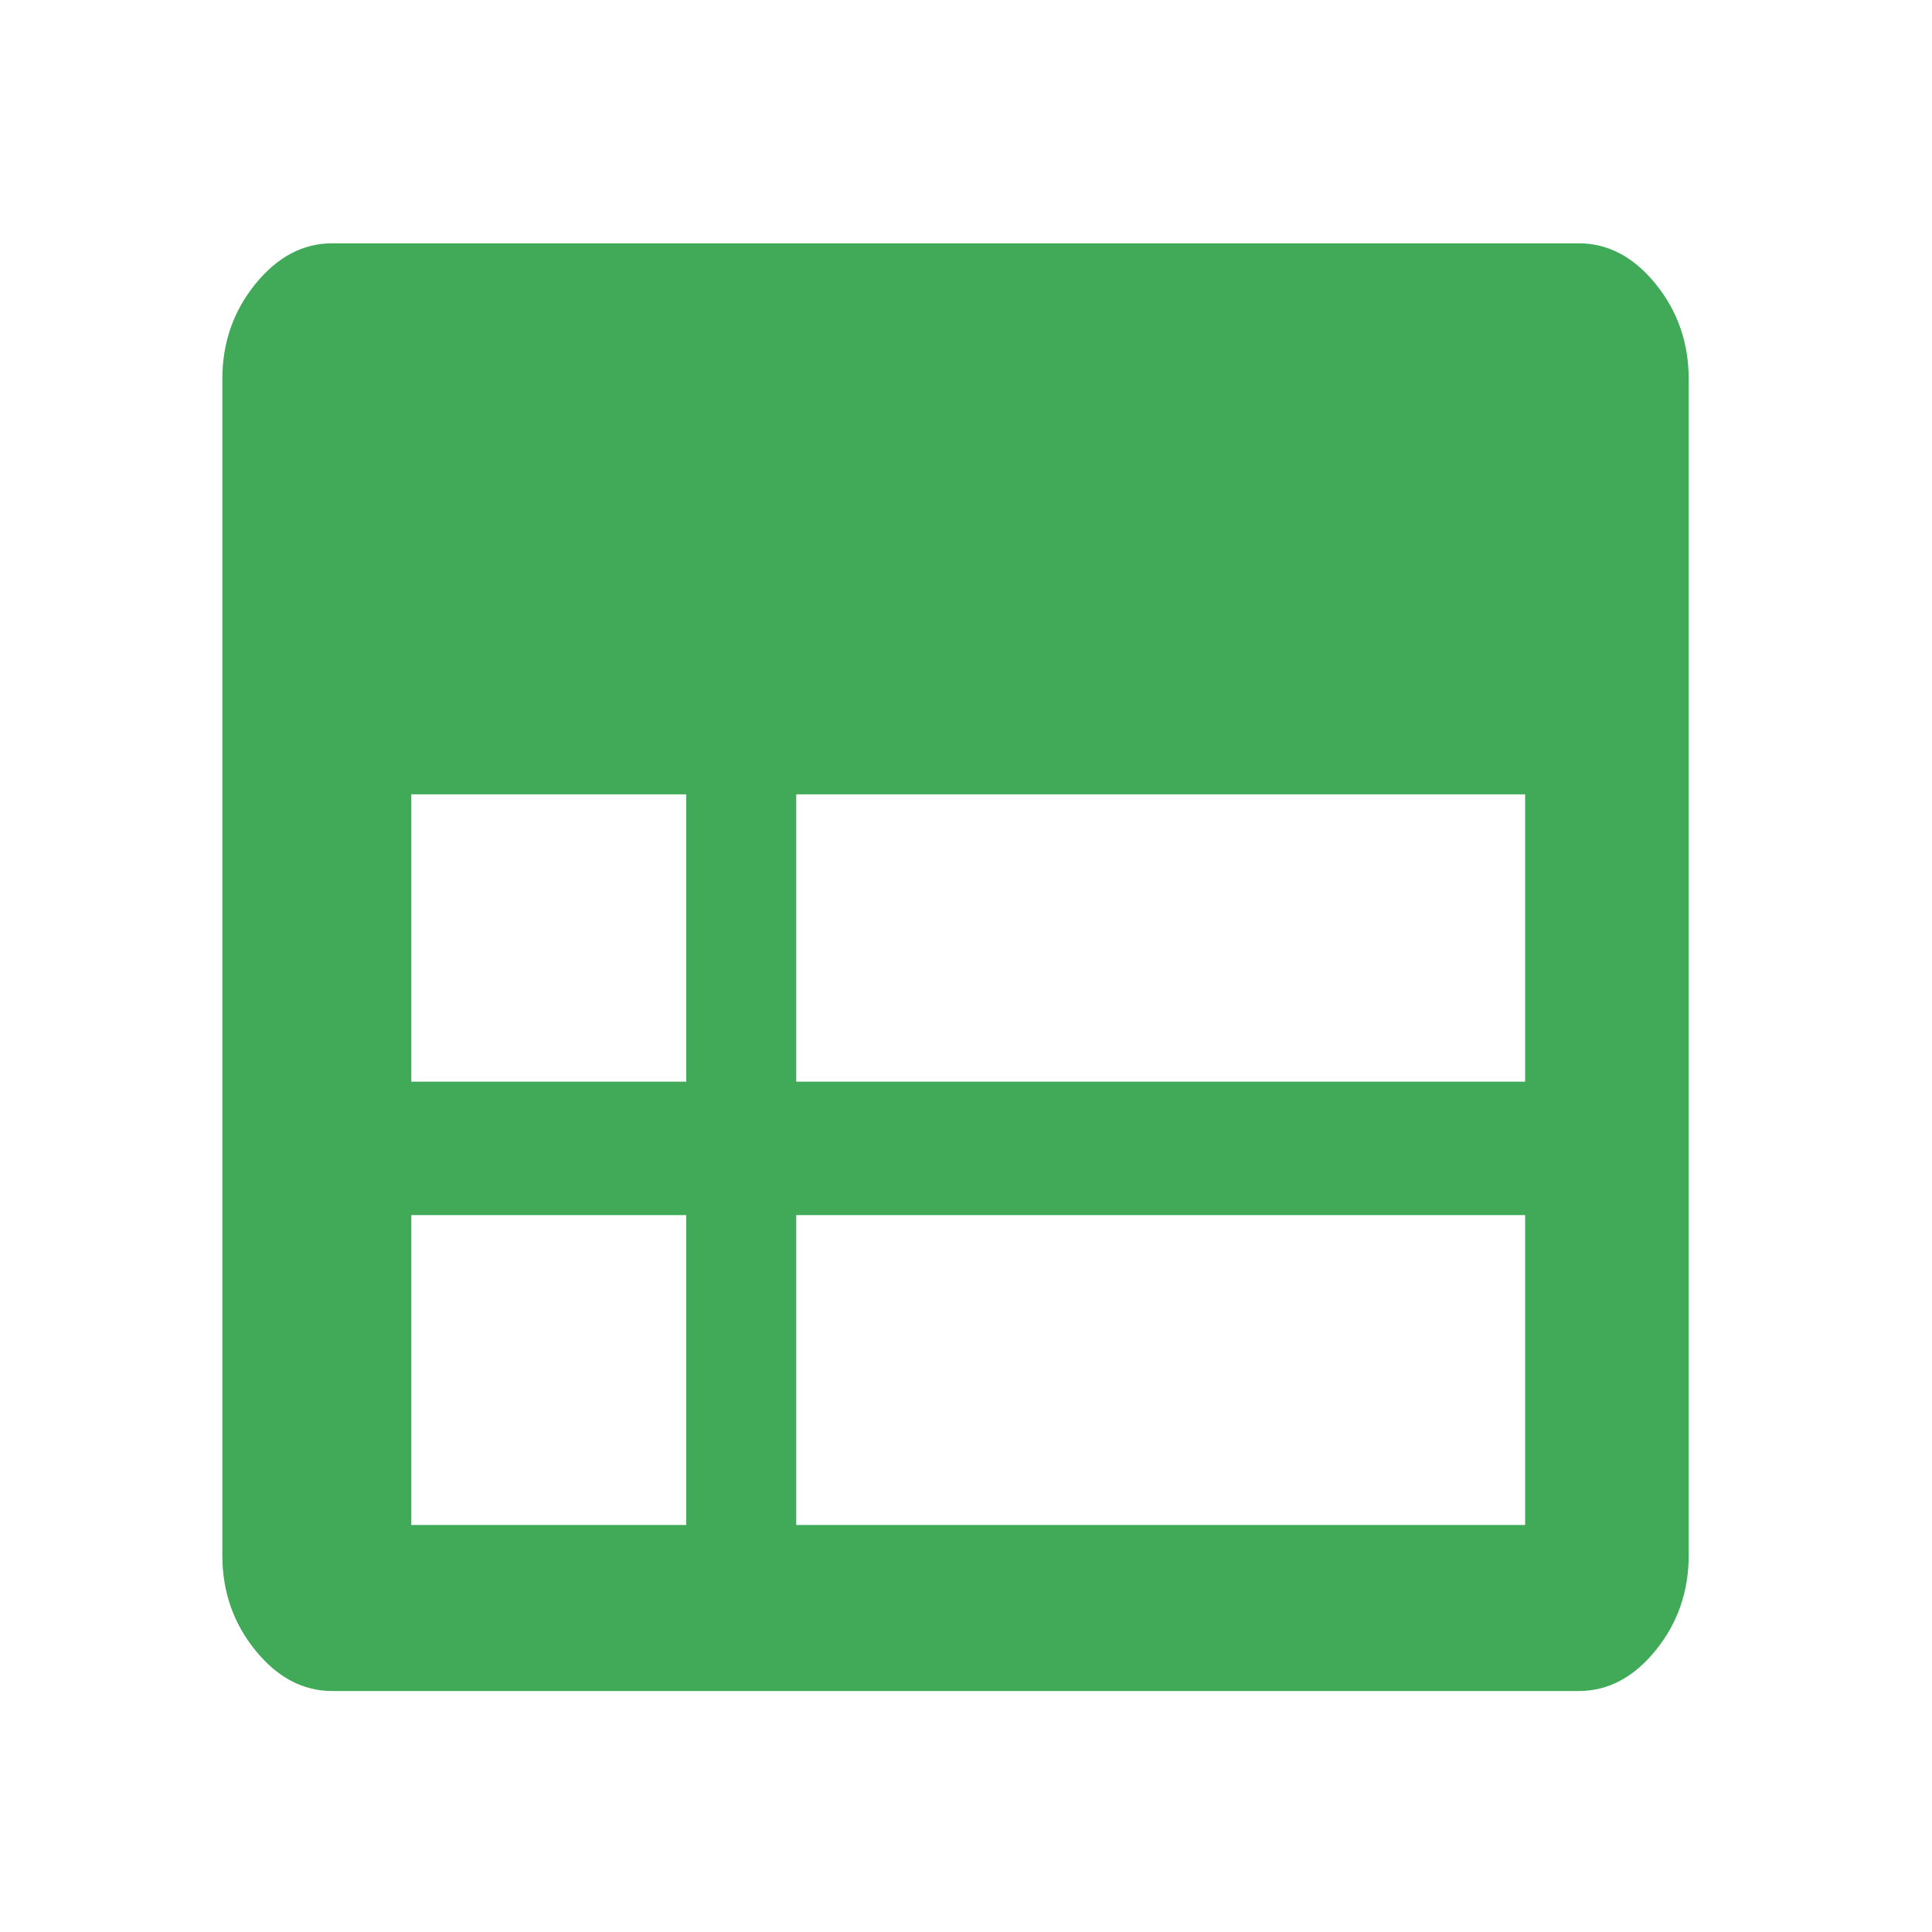
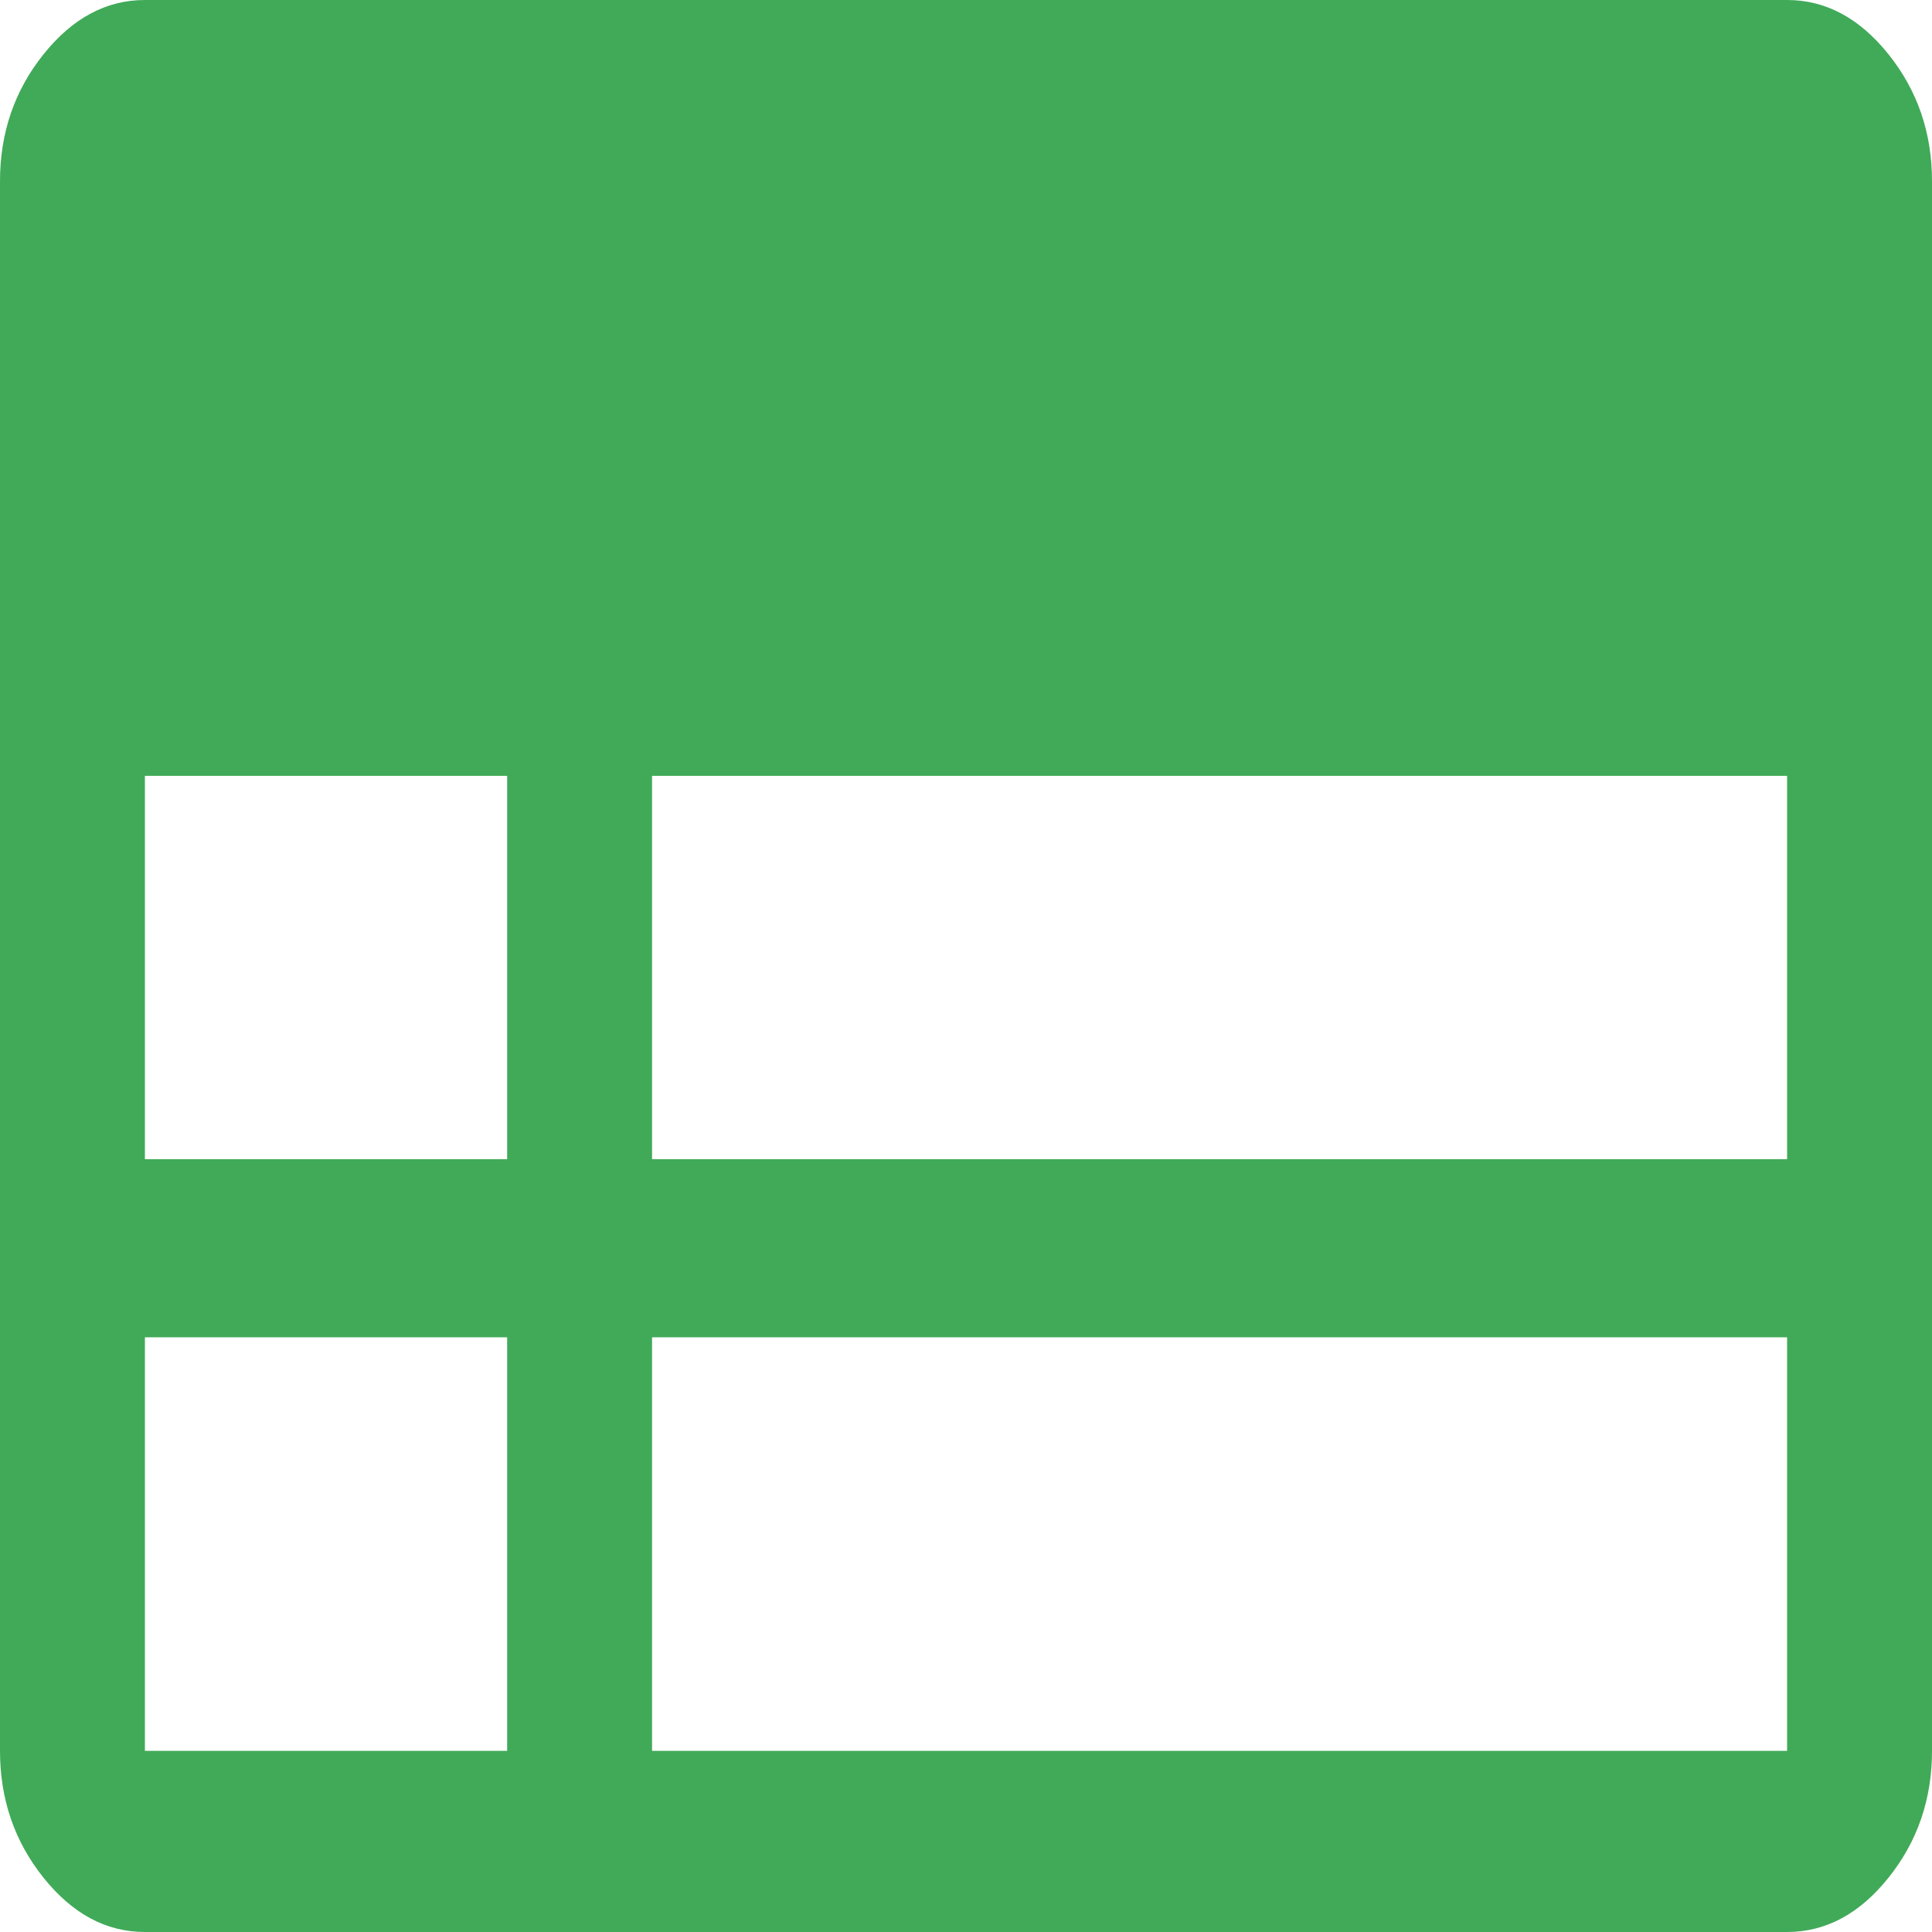
- <svg xmlns="http://www.w3.org/2000/svg" width="20" height="20" viewBox="0 -960 960 960" version="1.1" id="svg286">
-   <defs id="defs290" />
-   <path d="M 395.644,-202.234 H 757.821 V -356.223 H 395.644 Z M 204.379,-422.539 H 340.997 V -565.288 H 204.379 Z m 0,220.305 H 340.997 V -356.223 H 204.379 Z M 395.644,-422.539 H 757.821 V -565.288 H 395.644 Z m -230.522,302.8 c -14.573,0 -27.324,-6.744 -38.253,-20.232 -10.929,-13.488 -16.394,-29.224 -16.394,-47.208 v -584.483 c 0,-17.984 5.465,-33.72 16.394,-47.208 10.929,-13.488 23.68,-20.232 38.253,-20.232 h 619.333 c 14.573,0 27.324,6.744 38.253,20.232 10.929,13.488 16.394,29.224 16.394,47.208 v 584.483 c 0,17.984 -5.465,33.72 -16.394,47.208 -10.929,13.488 -23.68,20.232 -38.253,20.232 z" fill="#40aa58" id="path164" style="display:inline;stroke-width:45.249" />
+ <svg xmlns="http://www.w3.org/2000/svg" width="16" height="16" viewBox="0 0 16 16">
+   <path d="M5.4 14.5H14.8V11.075H5.4V14.5ZM1.2 9.6H4.2V6.425H1.2V9.6ZM1.2 14.5H4.2V11.075H1.2V14.5ZM5.4 9.6H14.8V6.425H5.4V9.6ZM1.2 16C0.88 16 0.6 15.85 0.36 15.55C0.12 15.25 0 14.9 0 14.5V1.5C0 1.1 0.12 0.75 0.36 0.45C0.6 0.15 0.88 0 1.2 0H14.8C15.12 0 15.4 0.15 15.64 0.45C15.88 0.75 16 1.1 16 1.5V14.5C16 14.9 15.88 15.25 15.64 15.55C15.4 15.85 15.12 16 14.8 16H1.2Z" fill="#40aa58" />
</svg>
